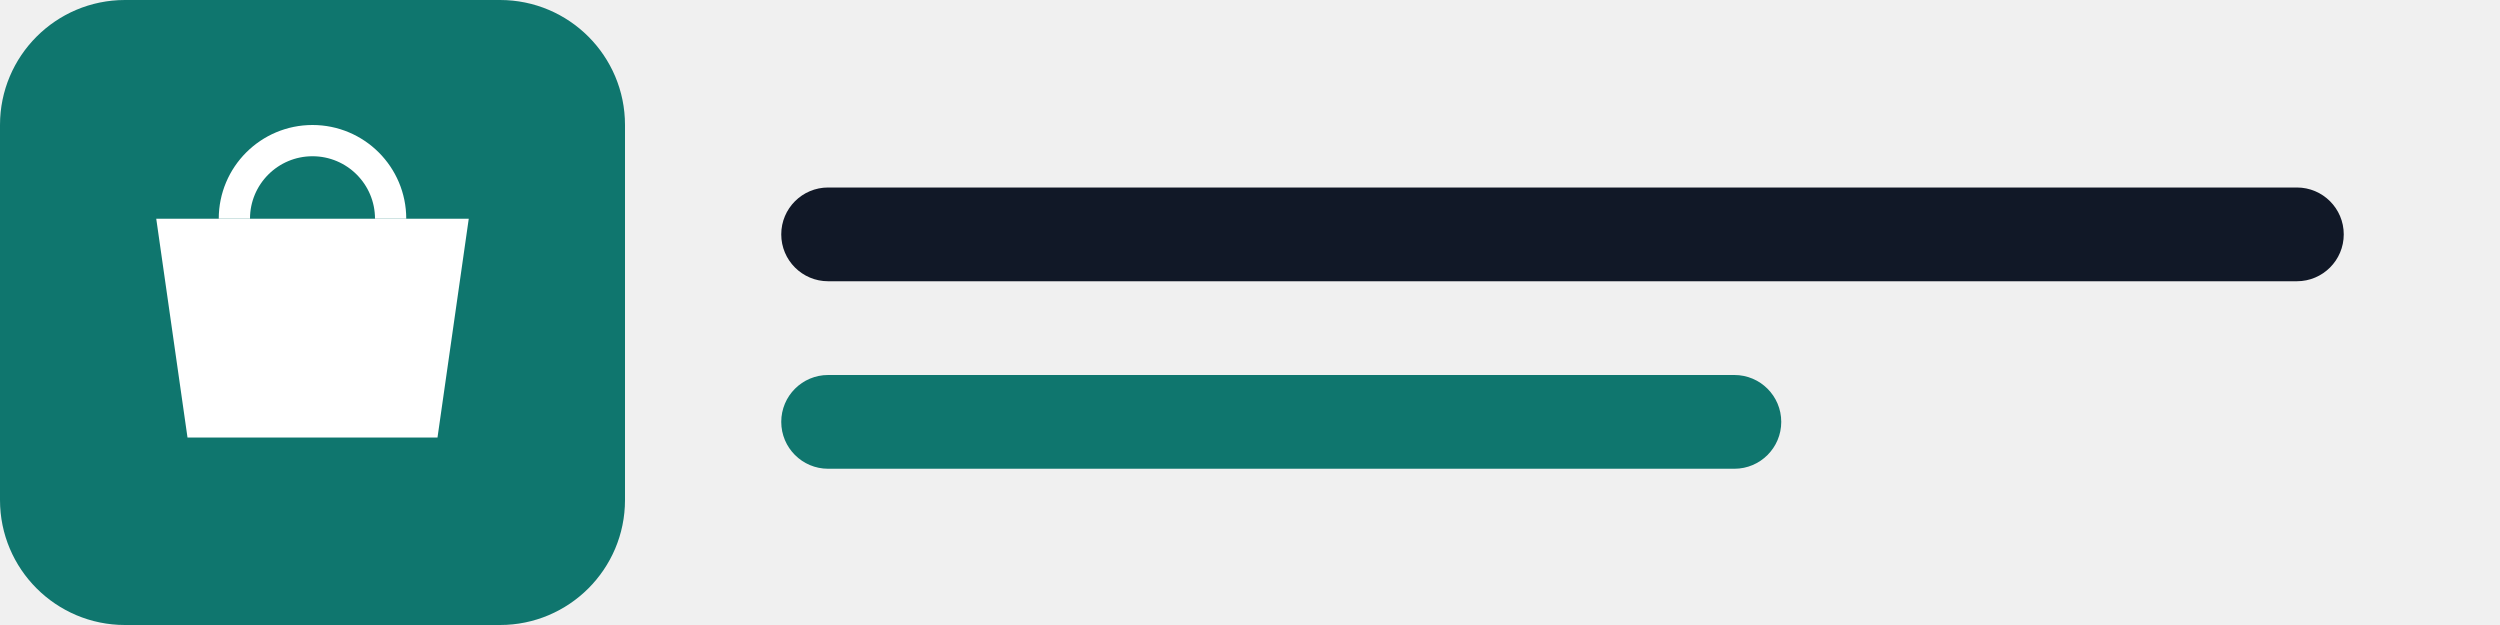
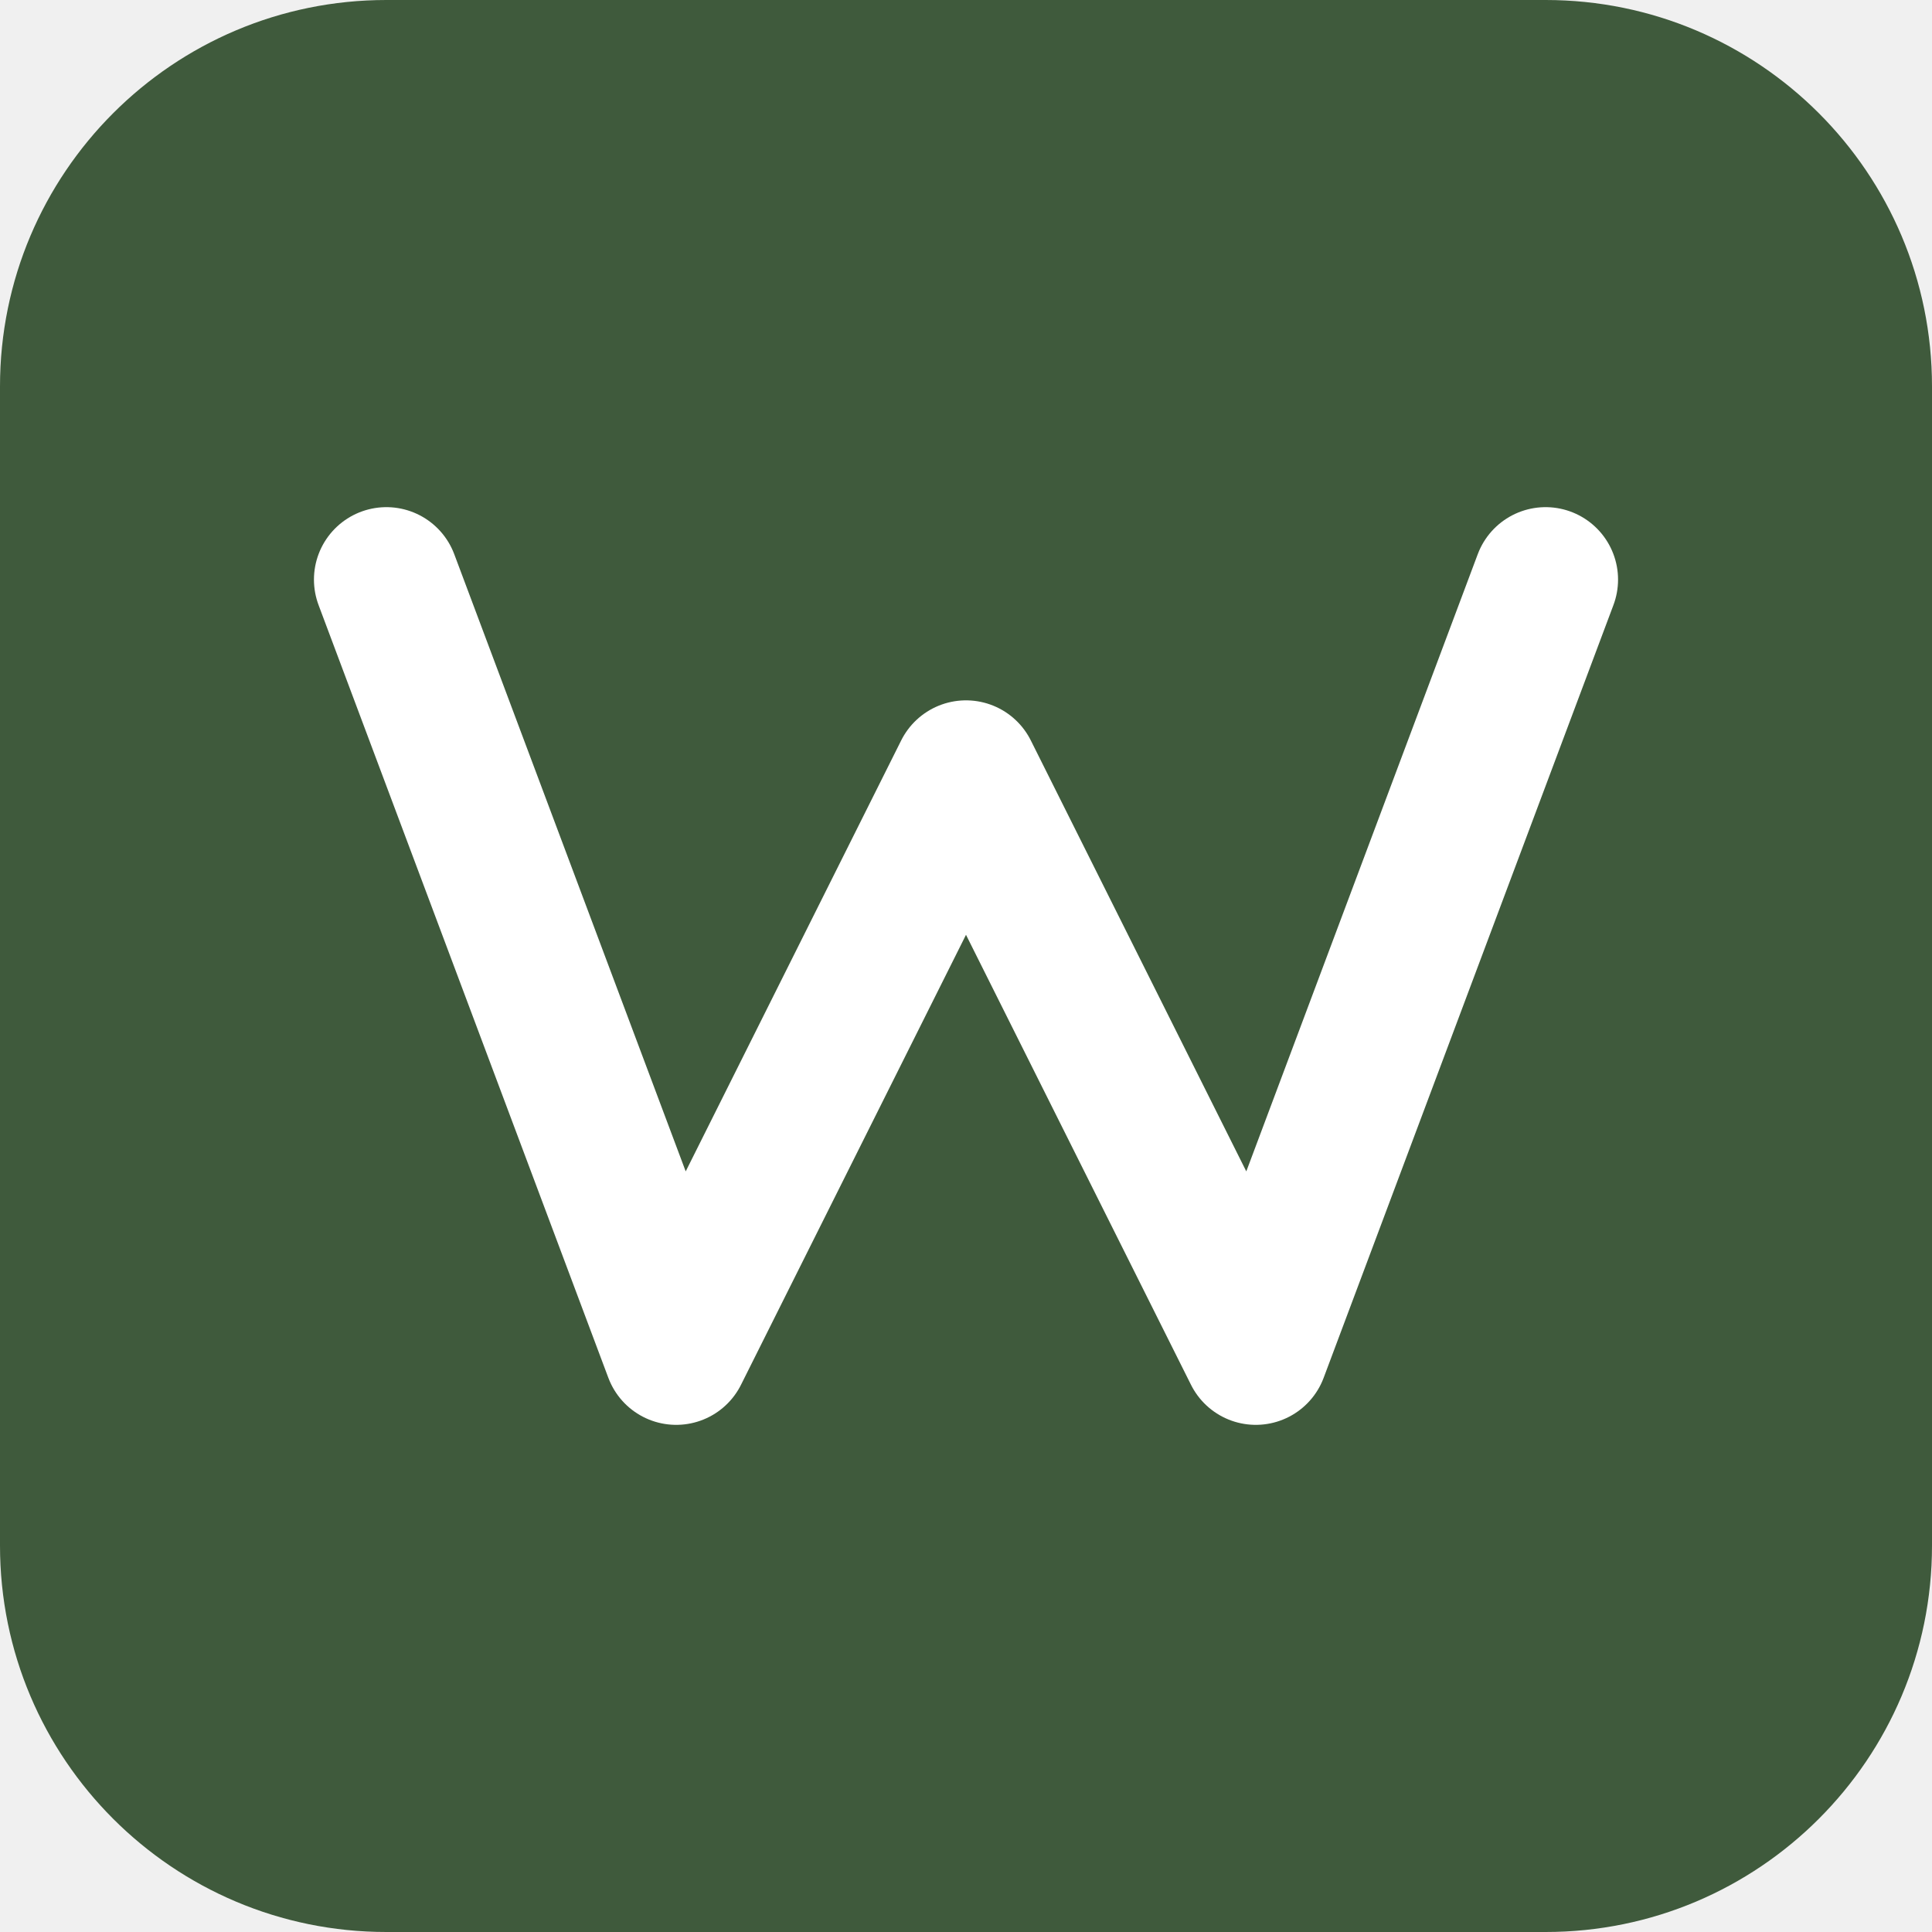
- <svg xmlns="http://www.w3.org/2000/svg" width="160" height="40" viewBox="0 0 160 40">
-   <rect x="0" y="0" width="40" height="40" rx="8" fill="#0f766e" />
-   <path d="M10 14 h20 l-2 14 h-16 z" fill="#ffffff" />
-   <path d="M15 14 a5 5 0 0 1 10 0" fill="none" stroke="#ffffff" stroke-width="2" />
-   <rect x="50" y="12" width="100" height="6" rx="3" fill="#111827" />
-   <rect x="50" y="24" width="64" height="6" rx="3" fill="#0f766e" />
+ <svg xmlns="http://www.w3.org/2000/svg" width="40" height="40" viewBox="0 0 40 40">
+   <rect x="0" y="0" width="40" height="40" rx="8" fill="#3f5a3c" />
+   <path d="M8 12 l6 16 l6 -12 l6 12 l6 -16" fill="none" stroke="#ffffff" stroke-width="3" stroke-linecap="round" stroke-linejoin="round" />
</svg>
